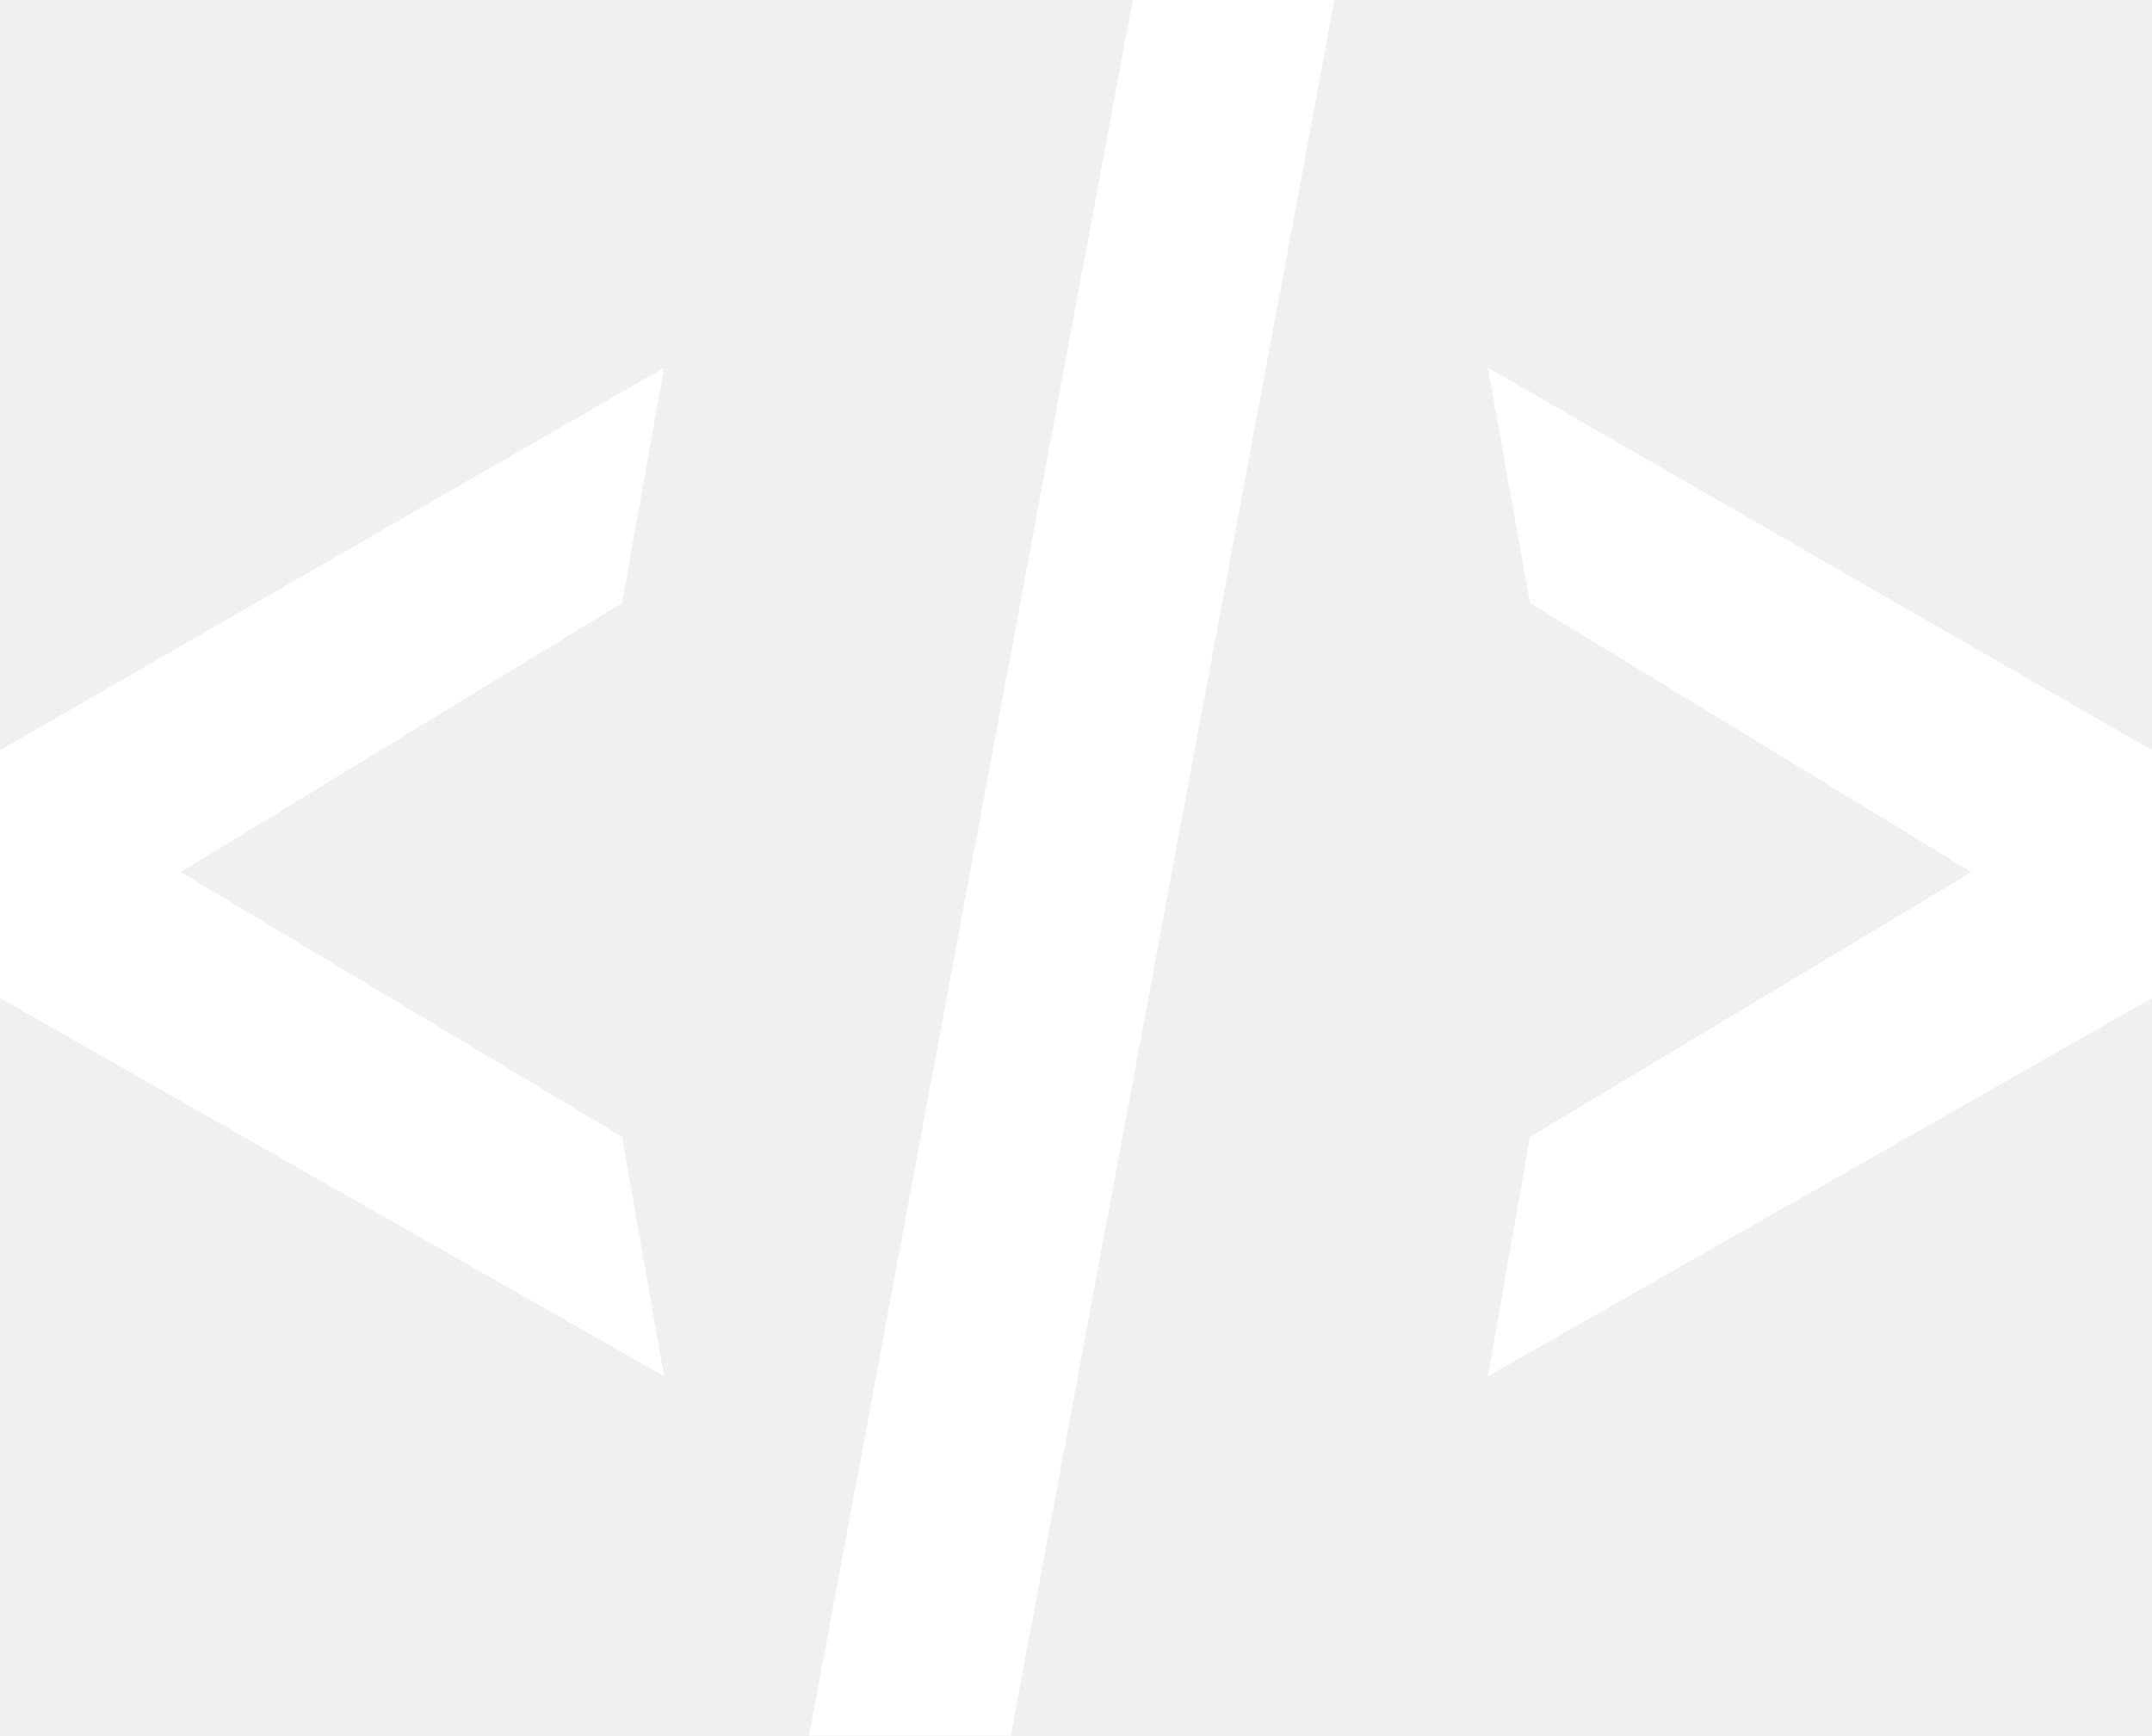
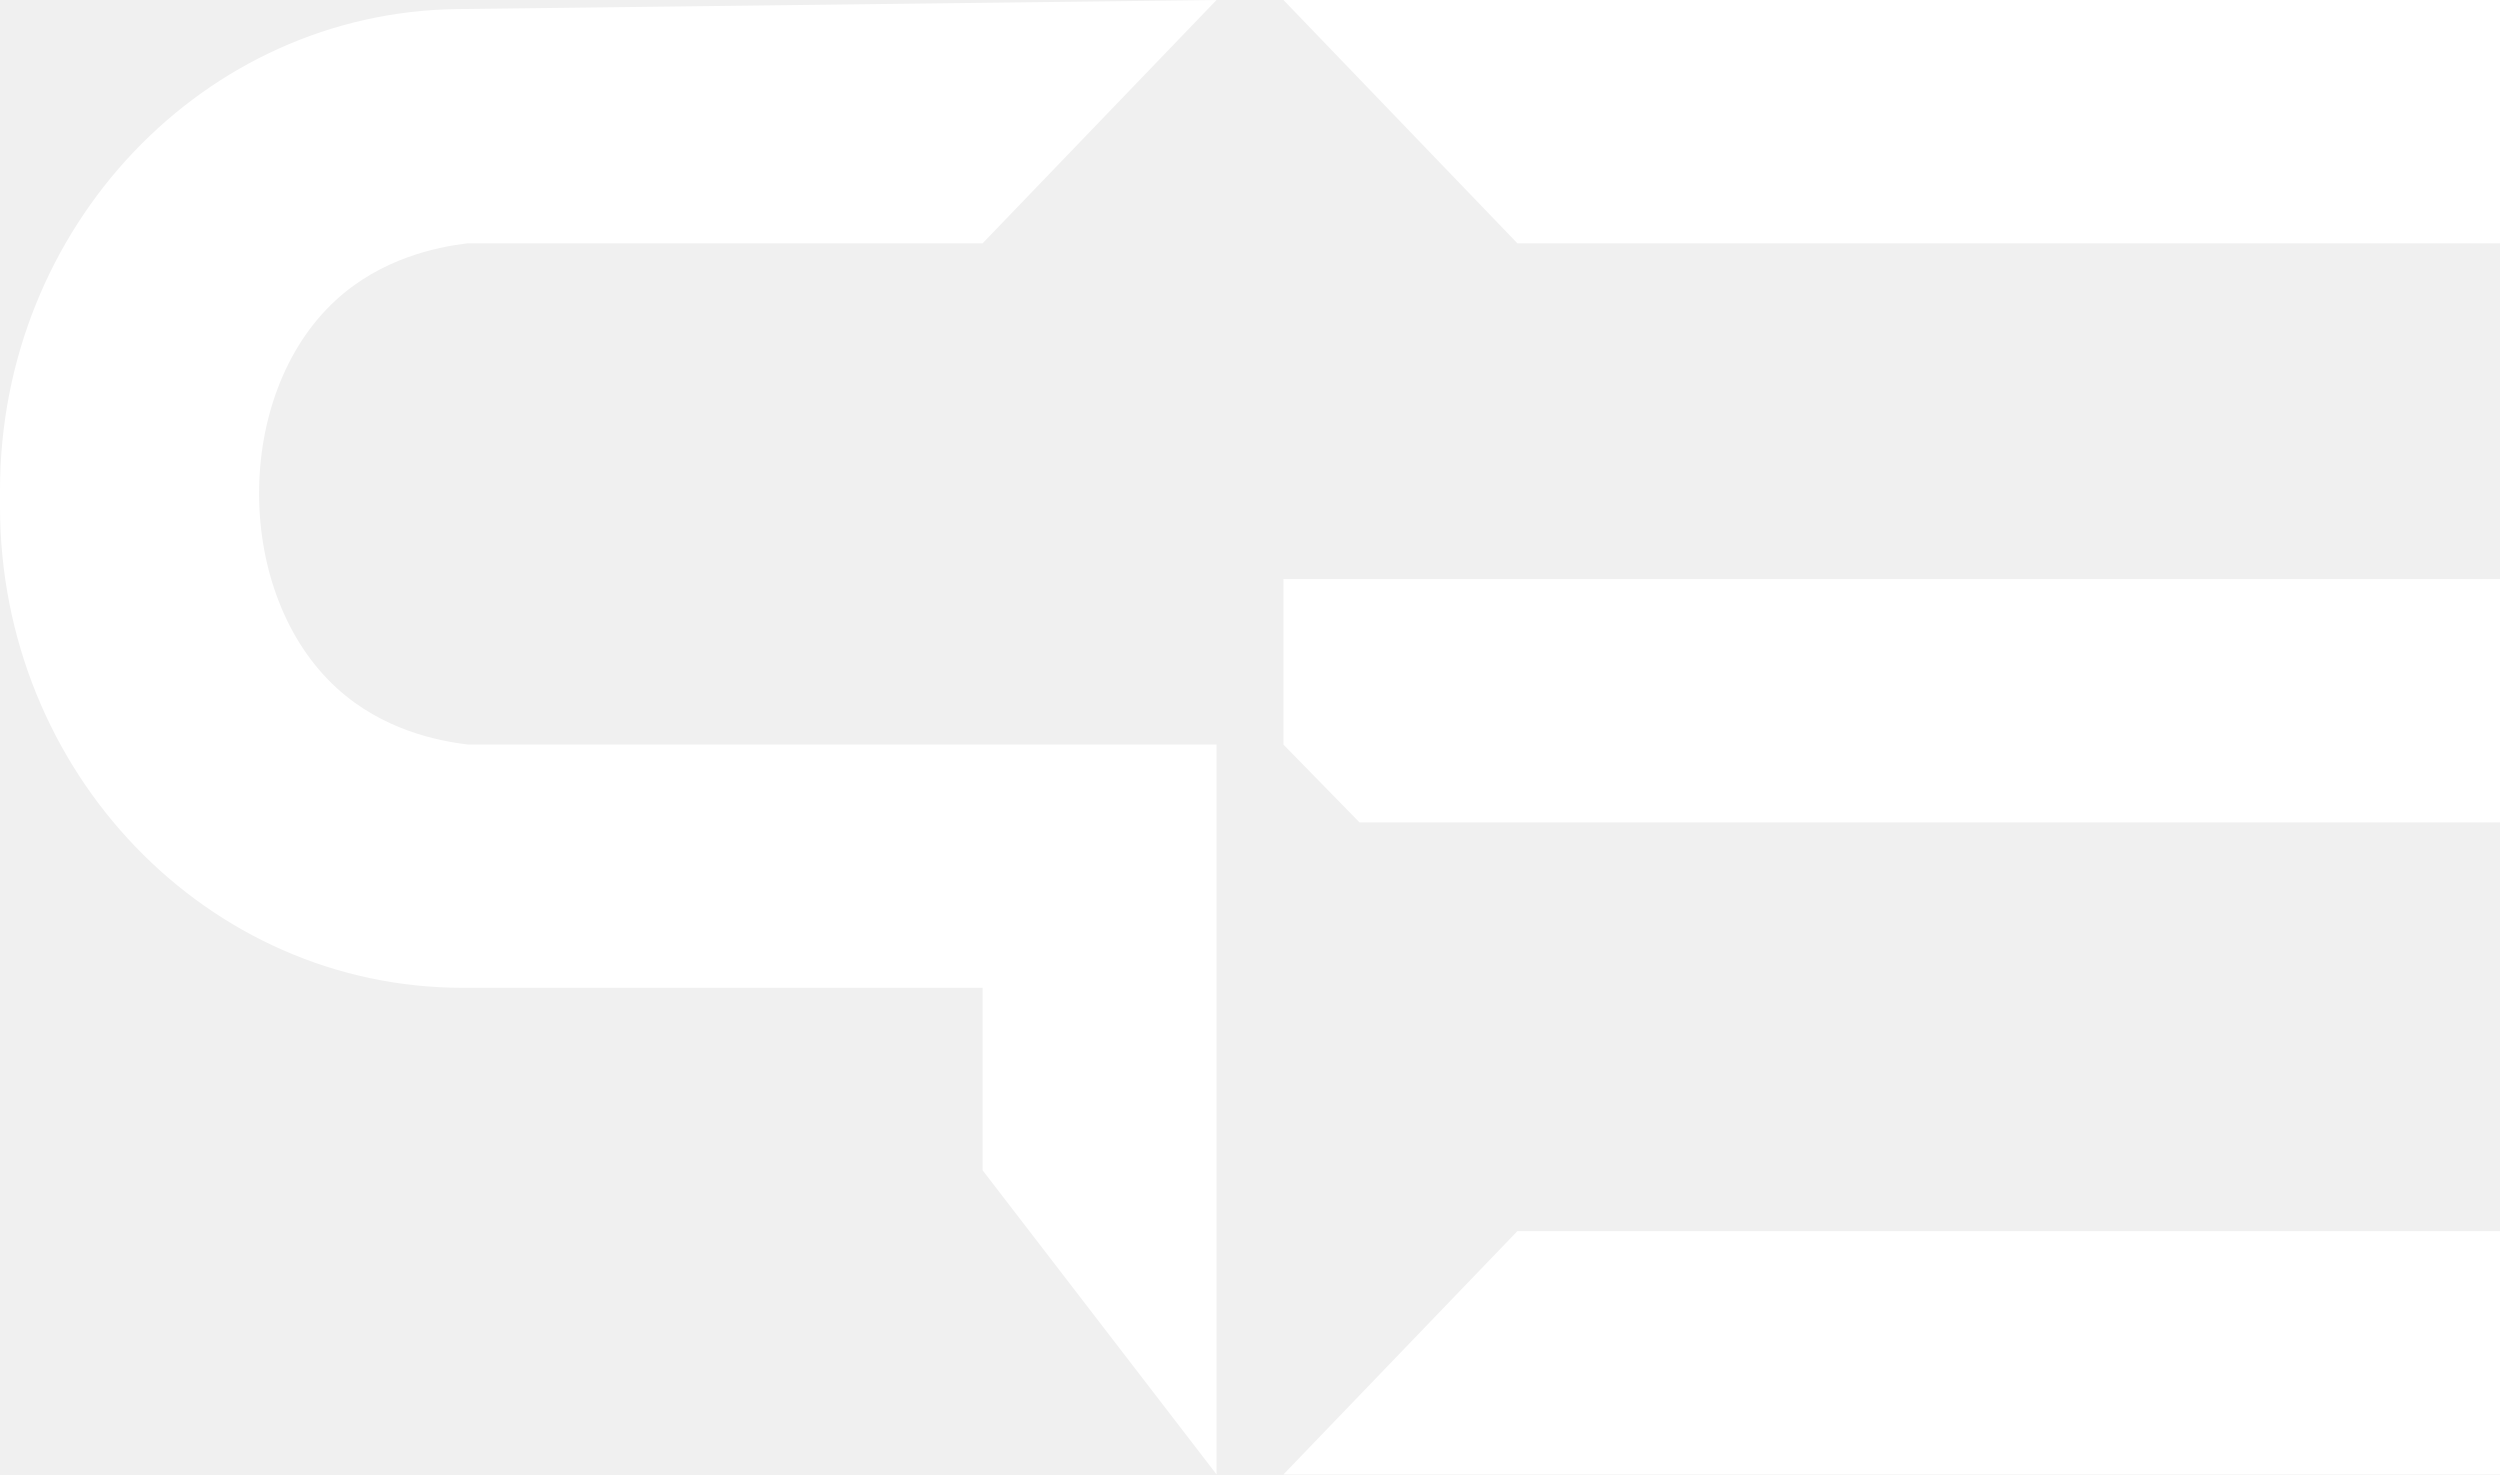
- <svg xmlns="http://www.w3.org/2000/svg" viewBox="0 0 512 413">
+ <svg xmlns="http://www.w3.org/2000/svg" id="logo" viewBox="0 0 517.86 305.42">
  <defs>
    <style>.cls-1{fill:#fff;}</style>
  </defs>
-   <g id="logo">
-     <polygon class="cls-1" points="158 87.5 0 178.5 0 237.5 158 327.5 148 270.5 43 207.5 148 143.5 158 87.5" />
-     <polygon class="cls-1" points="354 87.5 512 178.5 512 237.5 354 327.5 364 270.5 469 207.5 364 143.5 354 87.5" />
-     <polygon class="cls-1" points="192.5 413 240.5 413 317.5 0 269.5 0 192.5 413" />
-   </g>
+   <polyline class="cls-1" points="265.86 154.24 265.86 119.95 517.86 119.95 517.86 170.35 281.61 170.35" />
+   <polygon class="cls-1" points="517.86 50.4 314.32 50.4 265.86 0 517.86 0 517.86 50.4" />
+   <polygon class="cls-1" points="517.86 255.02 314.32 255.02 265.86 305.42 517.86 305.42 517.86 255.02" />
+   <path class="cls-1" d="M544.61,404.71l48.46,63h0V316.51H438c-6.32-.74-17.69-3.05-27.13-11.65-21.39-19.47-21.55-60.8-.25-80.38,9.44-8.67,20.85-11,27.27-11.79H544.61l48.46-50.4h0l-157.24,1.88c-52.51.63-94.76,45.08-94.76,99.7v3.34h0c0,55.07,42.92,99.7,95.86,99.7H544.61" transform="translate(-341.07 -162.29)" />
</svg>
